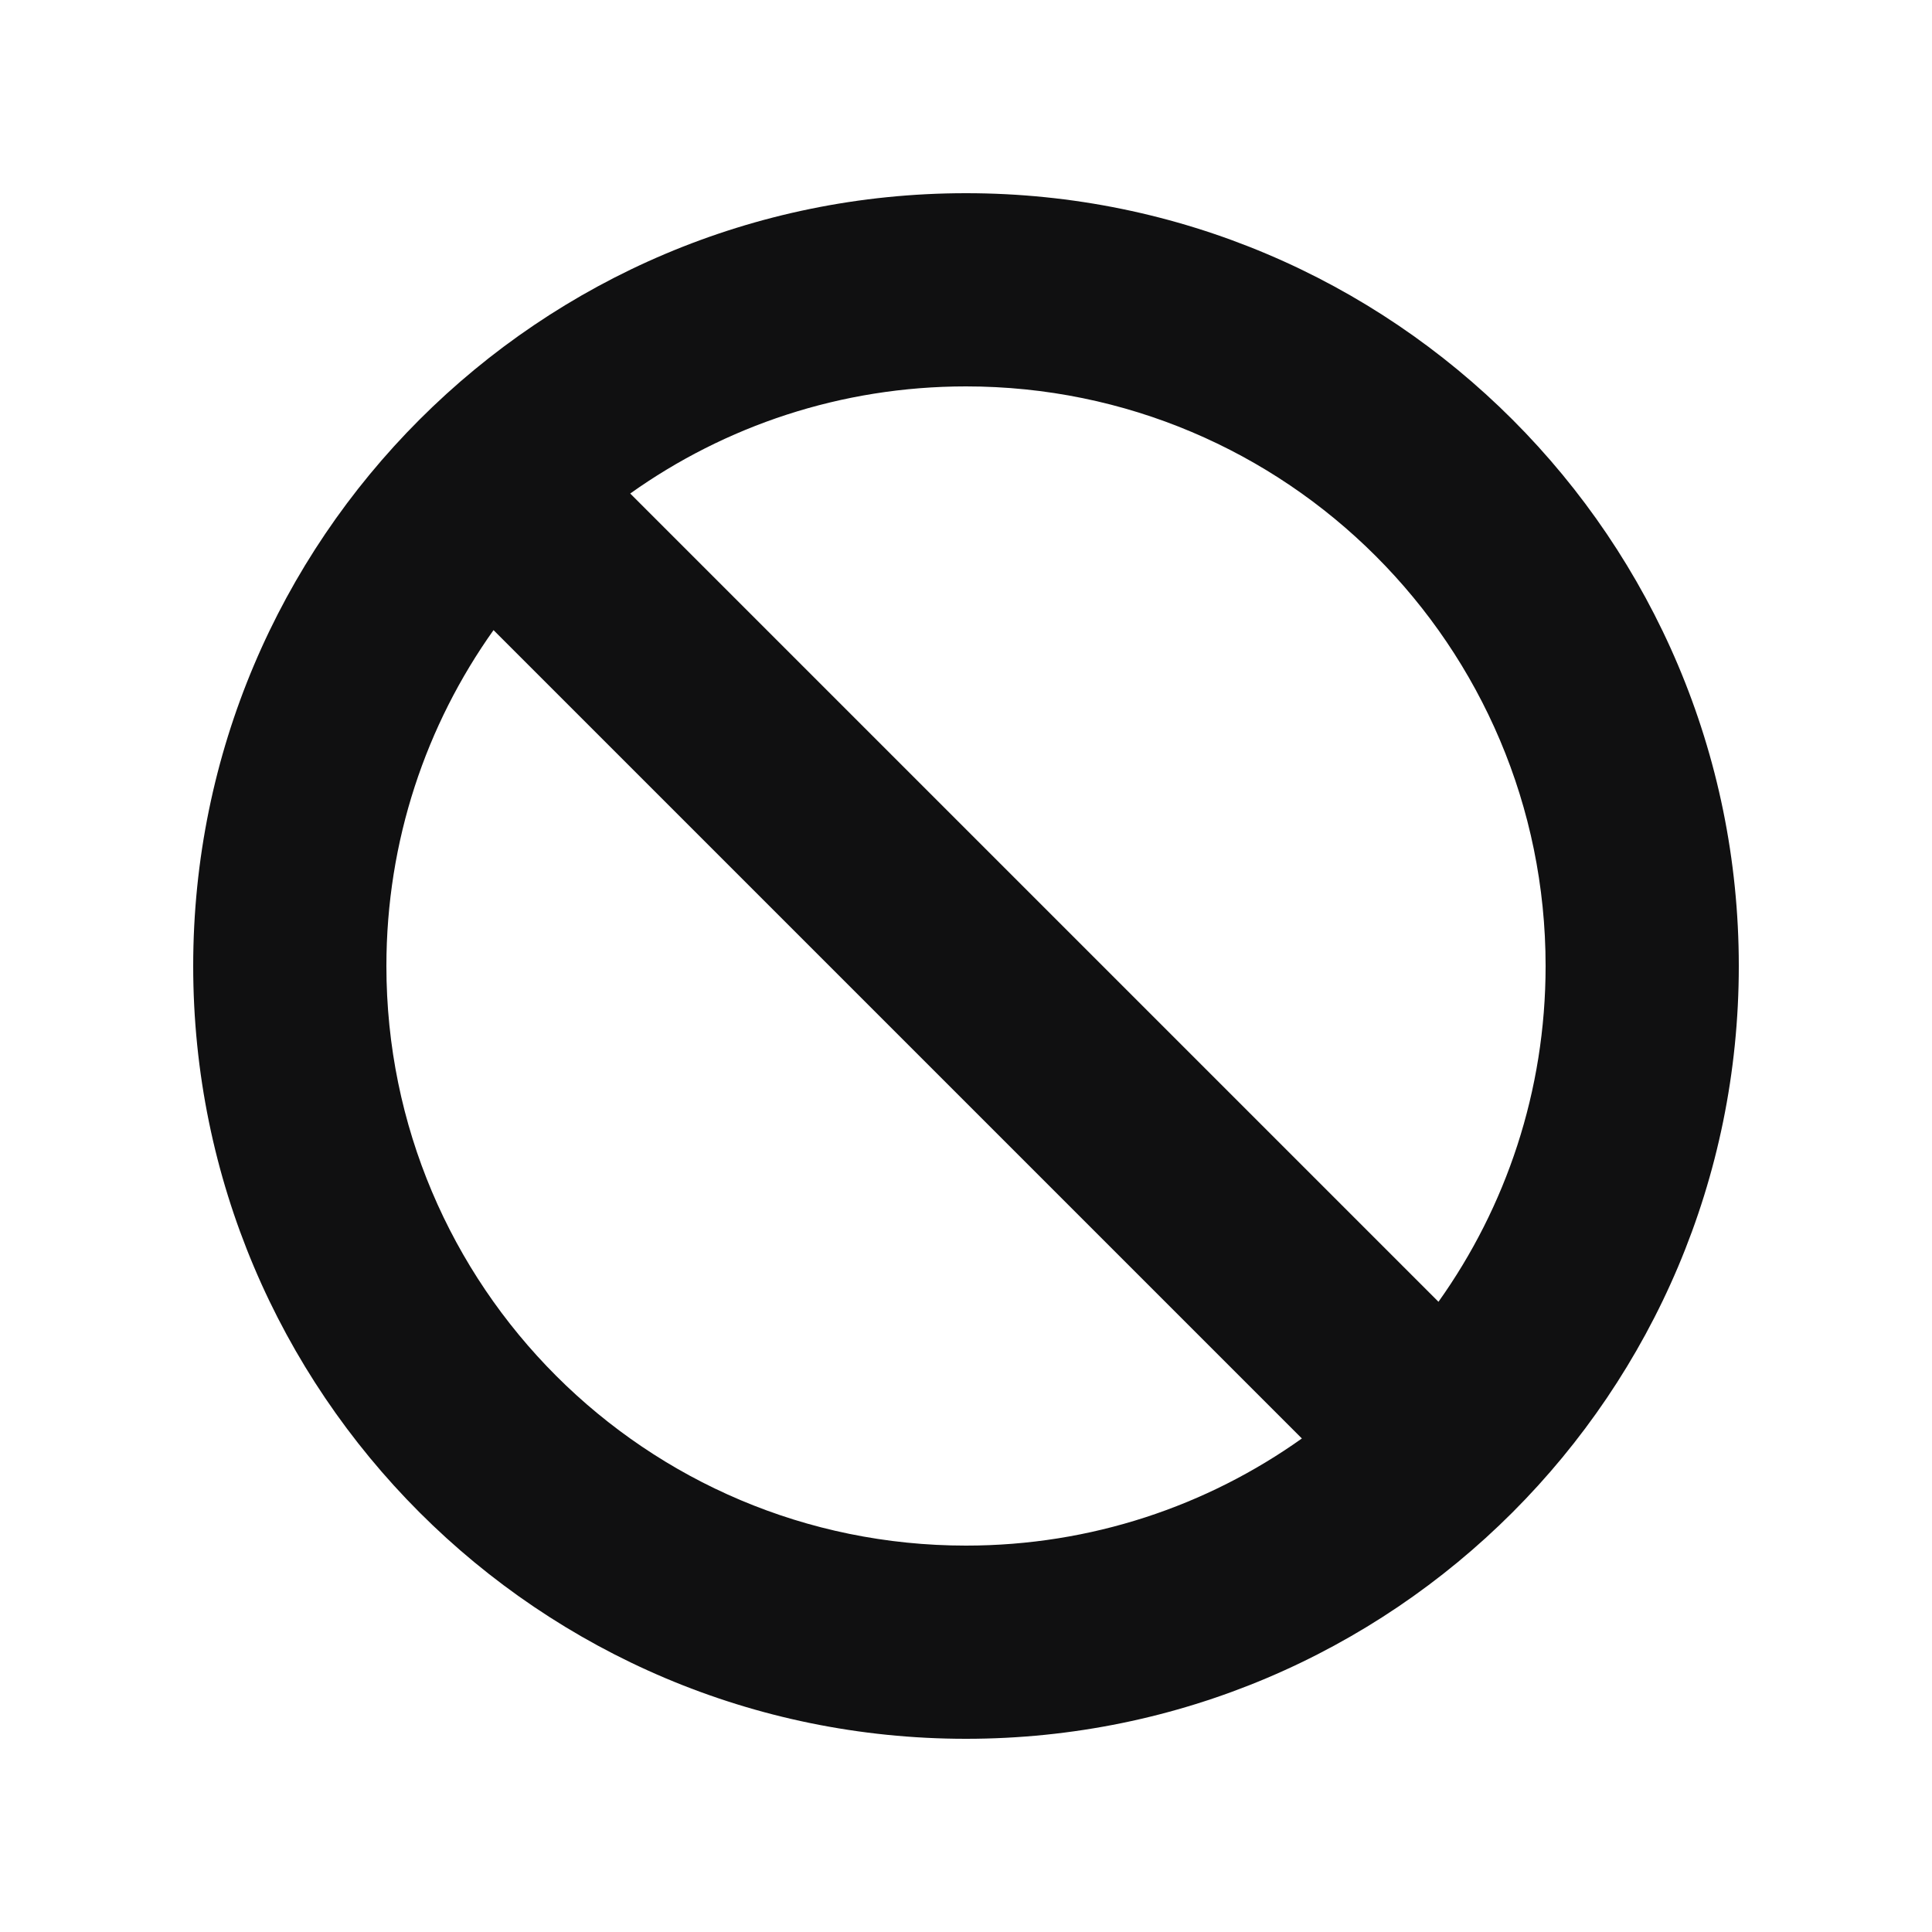
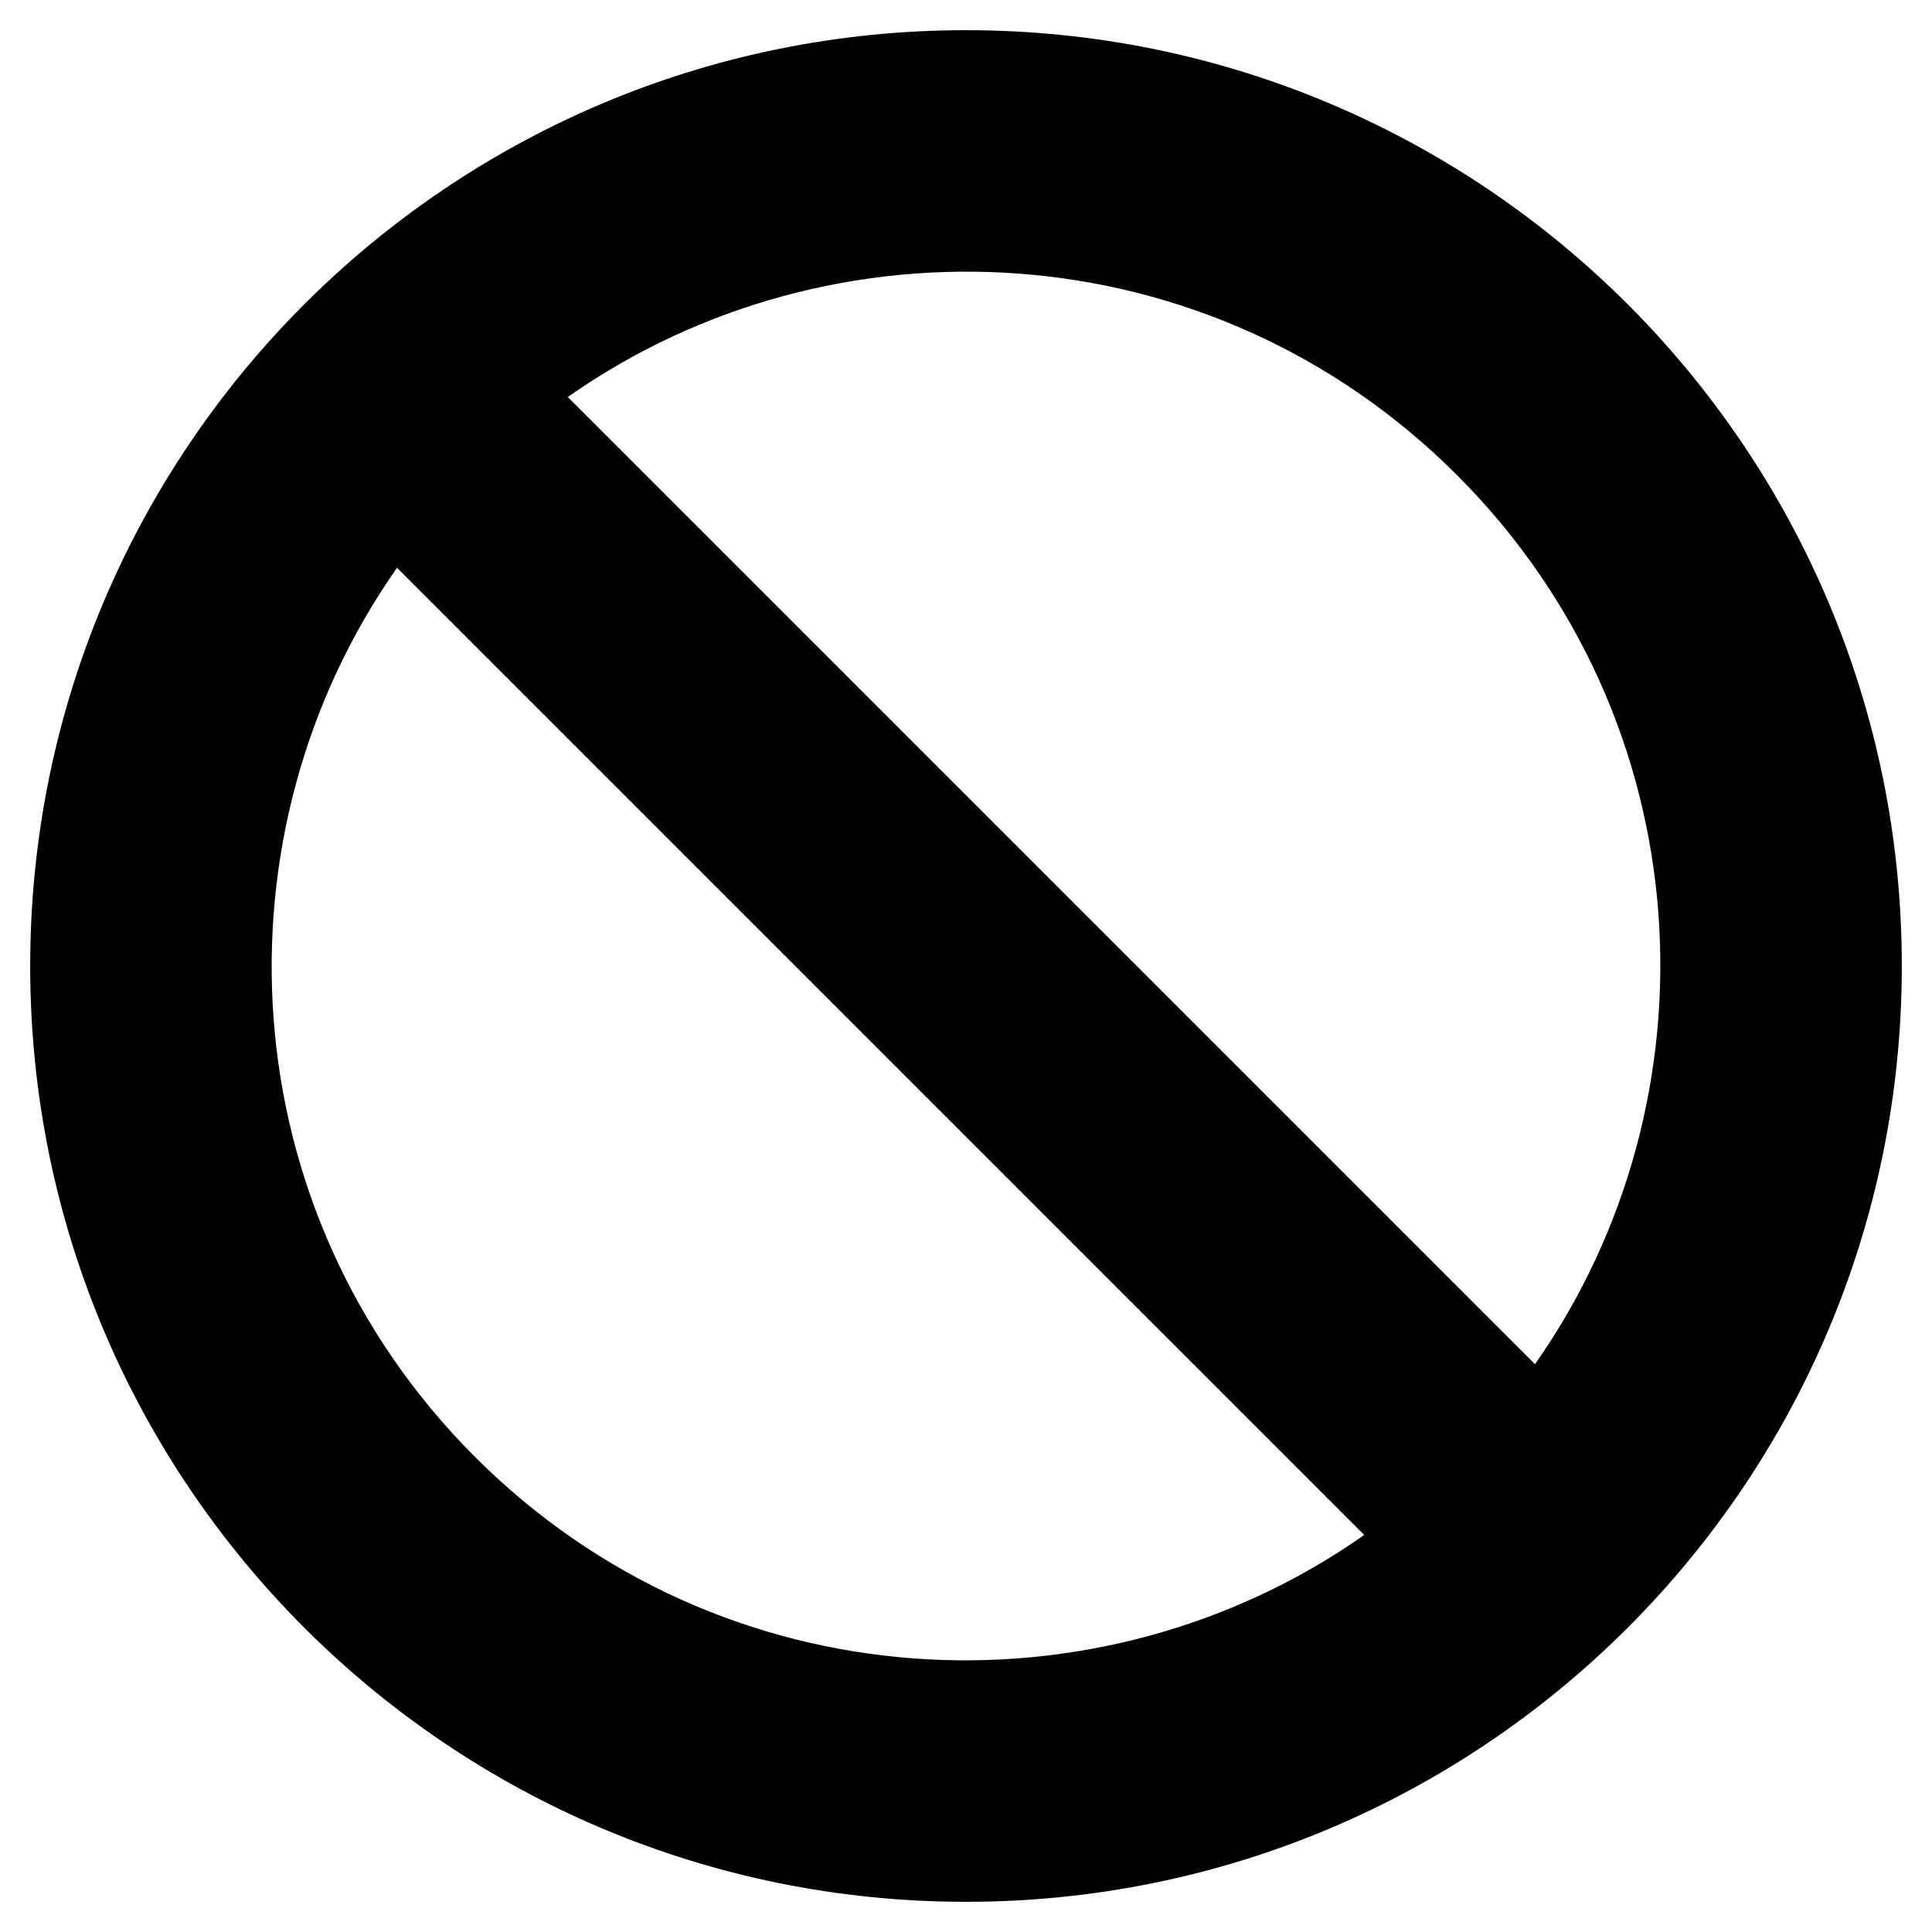
- <svg xmlns="http://www.w3.org/2000/svg" width="20" height="20" viewBox="0 0 20 20" fill="none">
-   <path fill-rule="evenodd" clip-rule="evenodd" d="M18 10C18 14.418 14.418 18 10 18C5.582 18 2 14.418 2 10C2 5.582 5.582 2 10 2C14.418 2 18 5.582 18 10ZM13.477 14.891C12.496 15.589 11.296 16 10 16C6.686 16 4 13.314 4 10C4 8.704 4.411 7.504 5.109 6.523L13.477 14.891ZM14.891 13.476L6.524 5.109C7.504 4.411 8.704 4 10 4C13.314 4 16 6.686 16 10C16 11.296 15.589 12.496 14.891 13.476Z" fill="#101011" />
+ <svg xmlns="http://www.w3.org/2000/svg" viewBox="0 0 512 512">
+   <path d="M256 8C119.034 8 8 119.033 8 256s111.034 248 248 248 248-111.034 248-248S392.967 8 256 8zm130.108 117.892c65.448 65.448 70 165.481 20.677 235.637L150.47 105.216c70.204-49.356 170.226-44.735 235.638 20.676zM125.892 386.108c-65.448-65.448-70-165.481-20.677-235.637L361.53 406.784c-70.203 49.356-170.226 44.736-235.638-20.676z" />
</svg>
